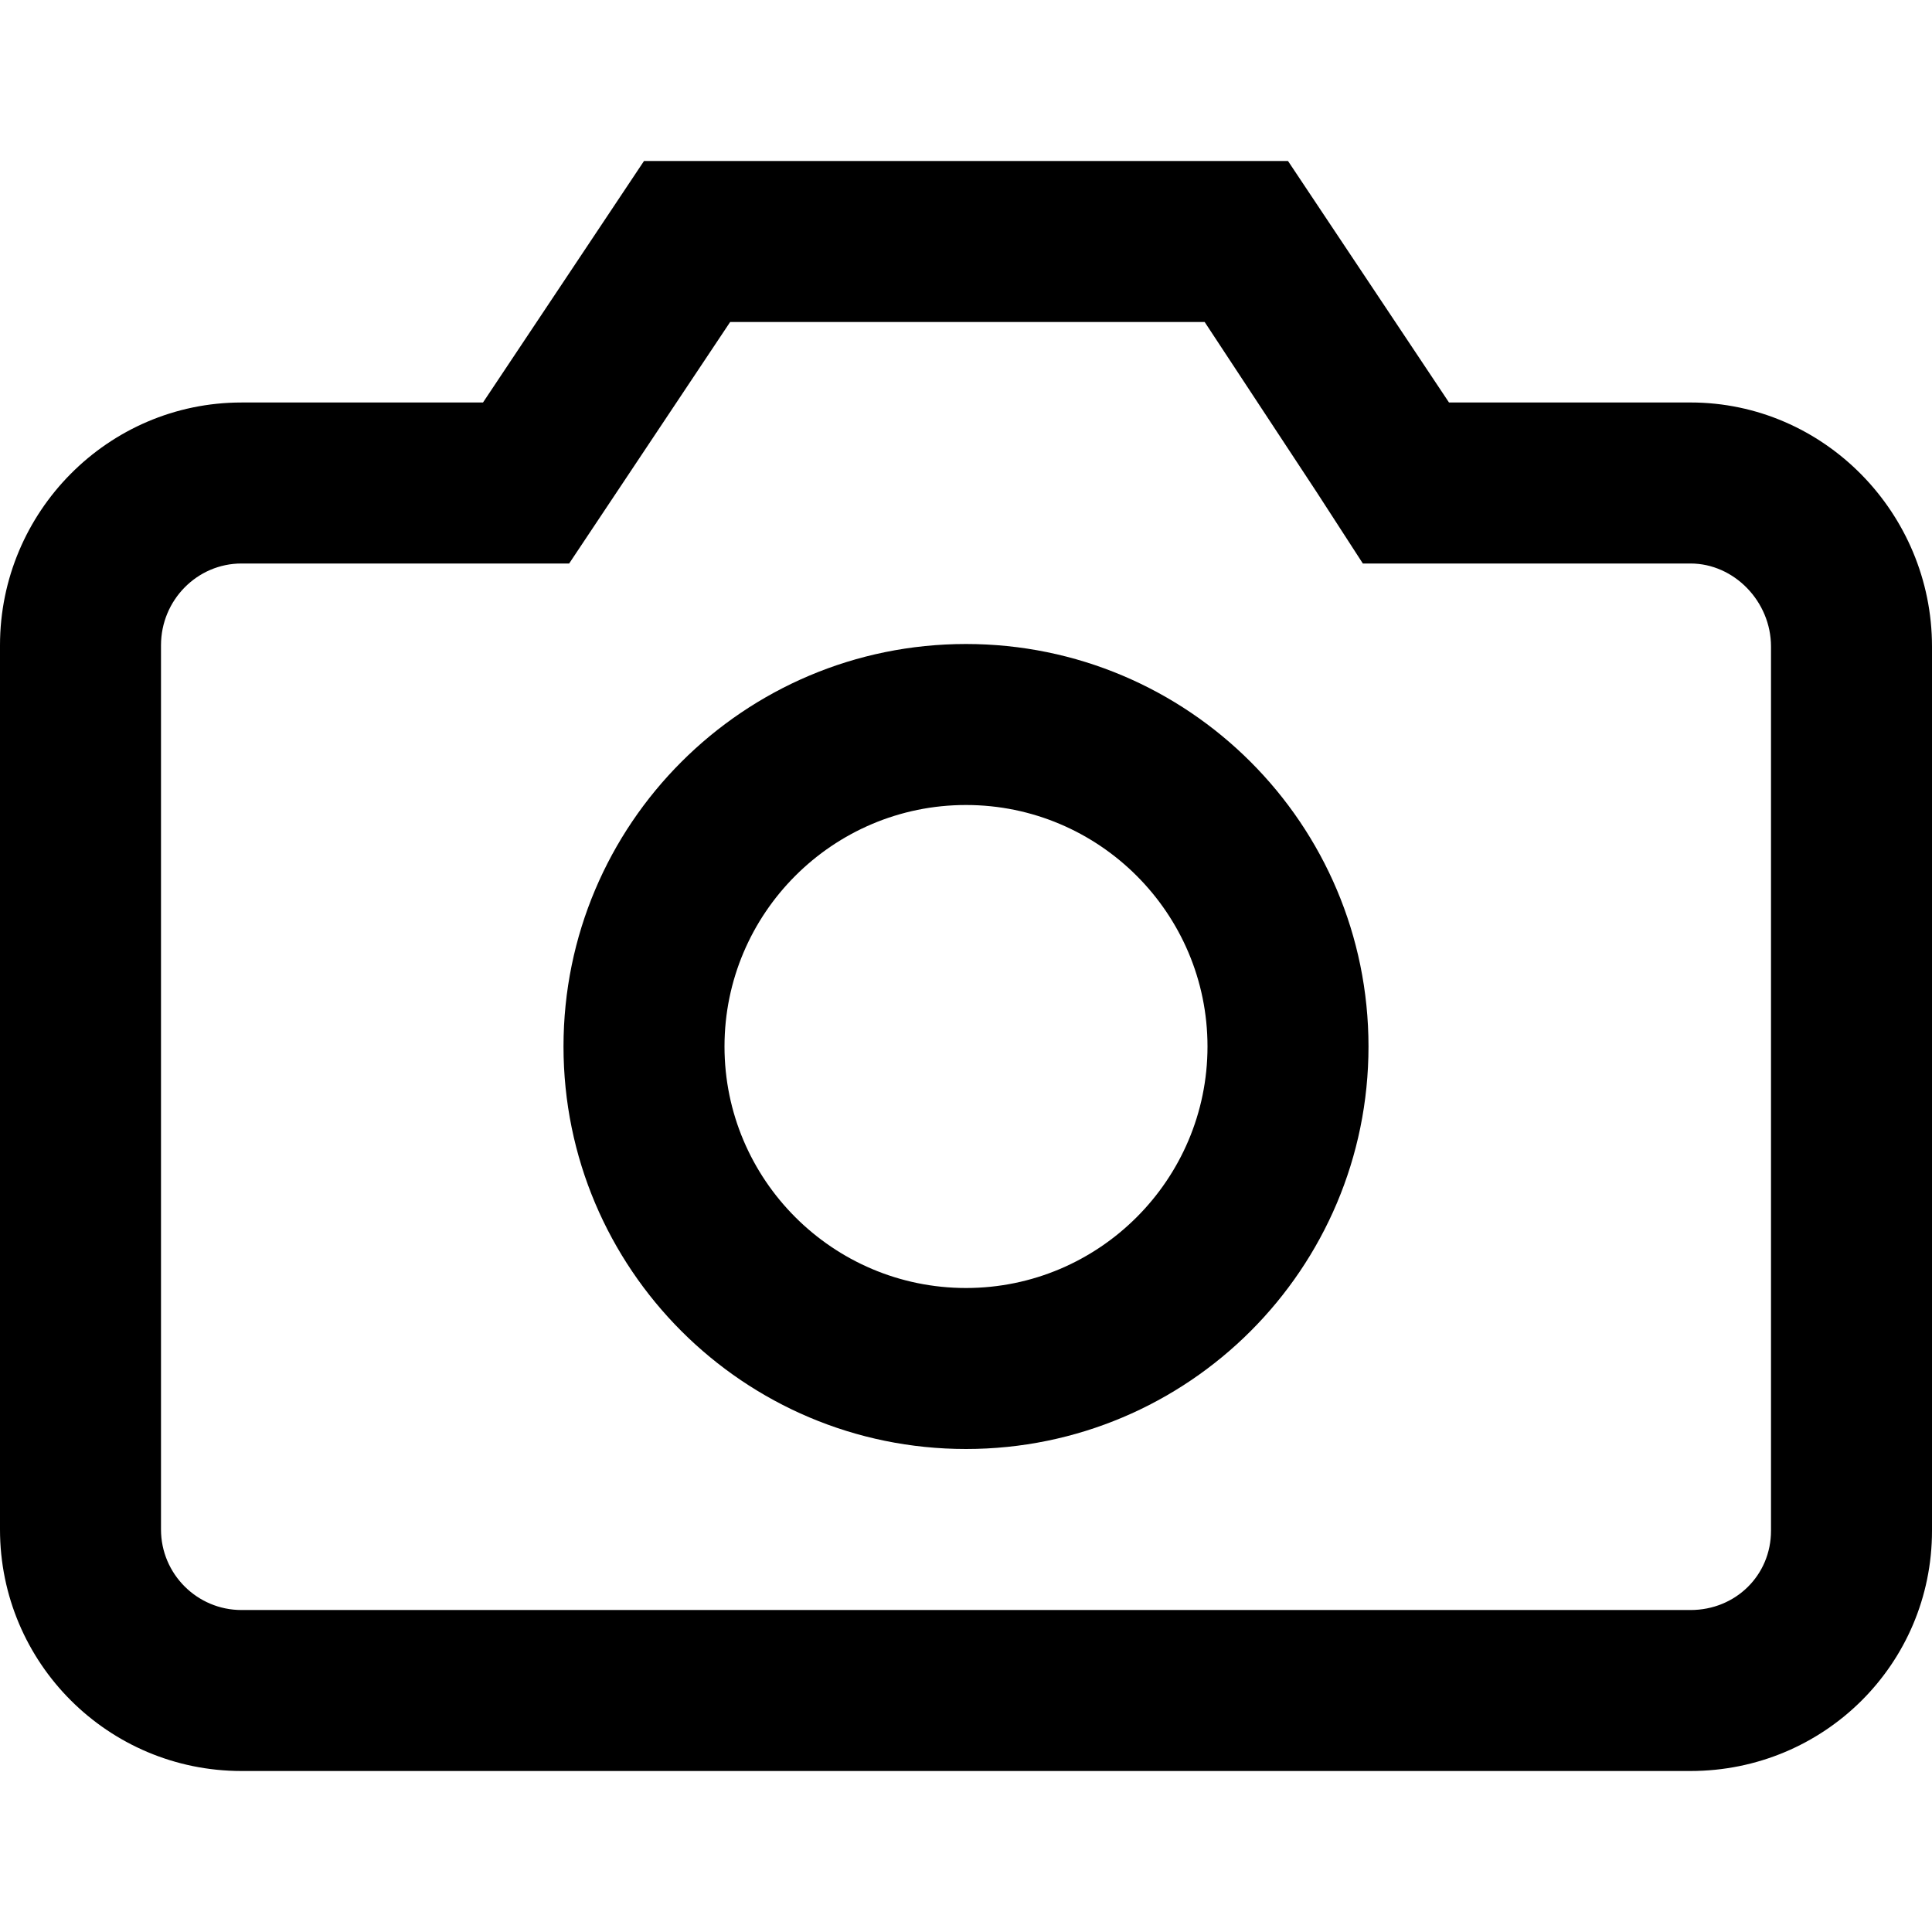
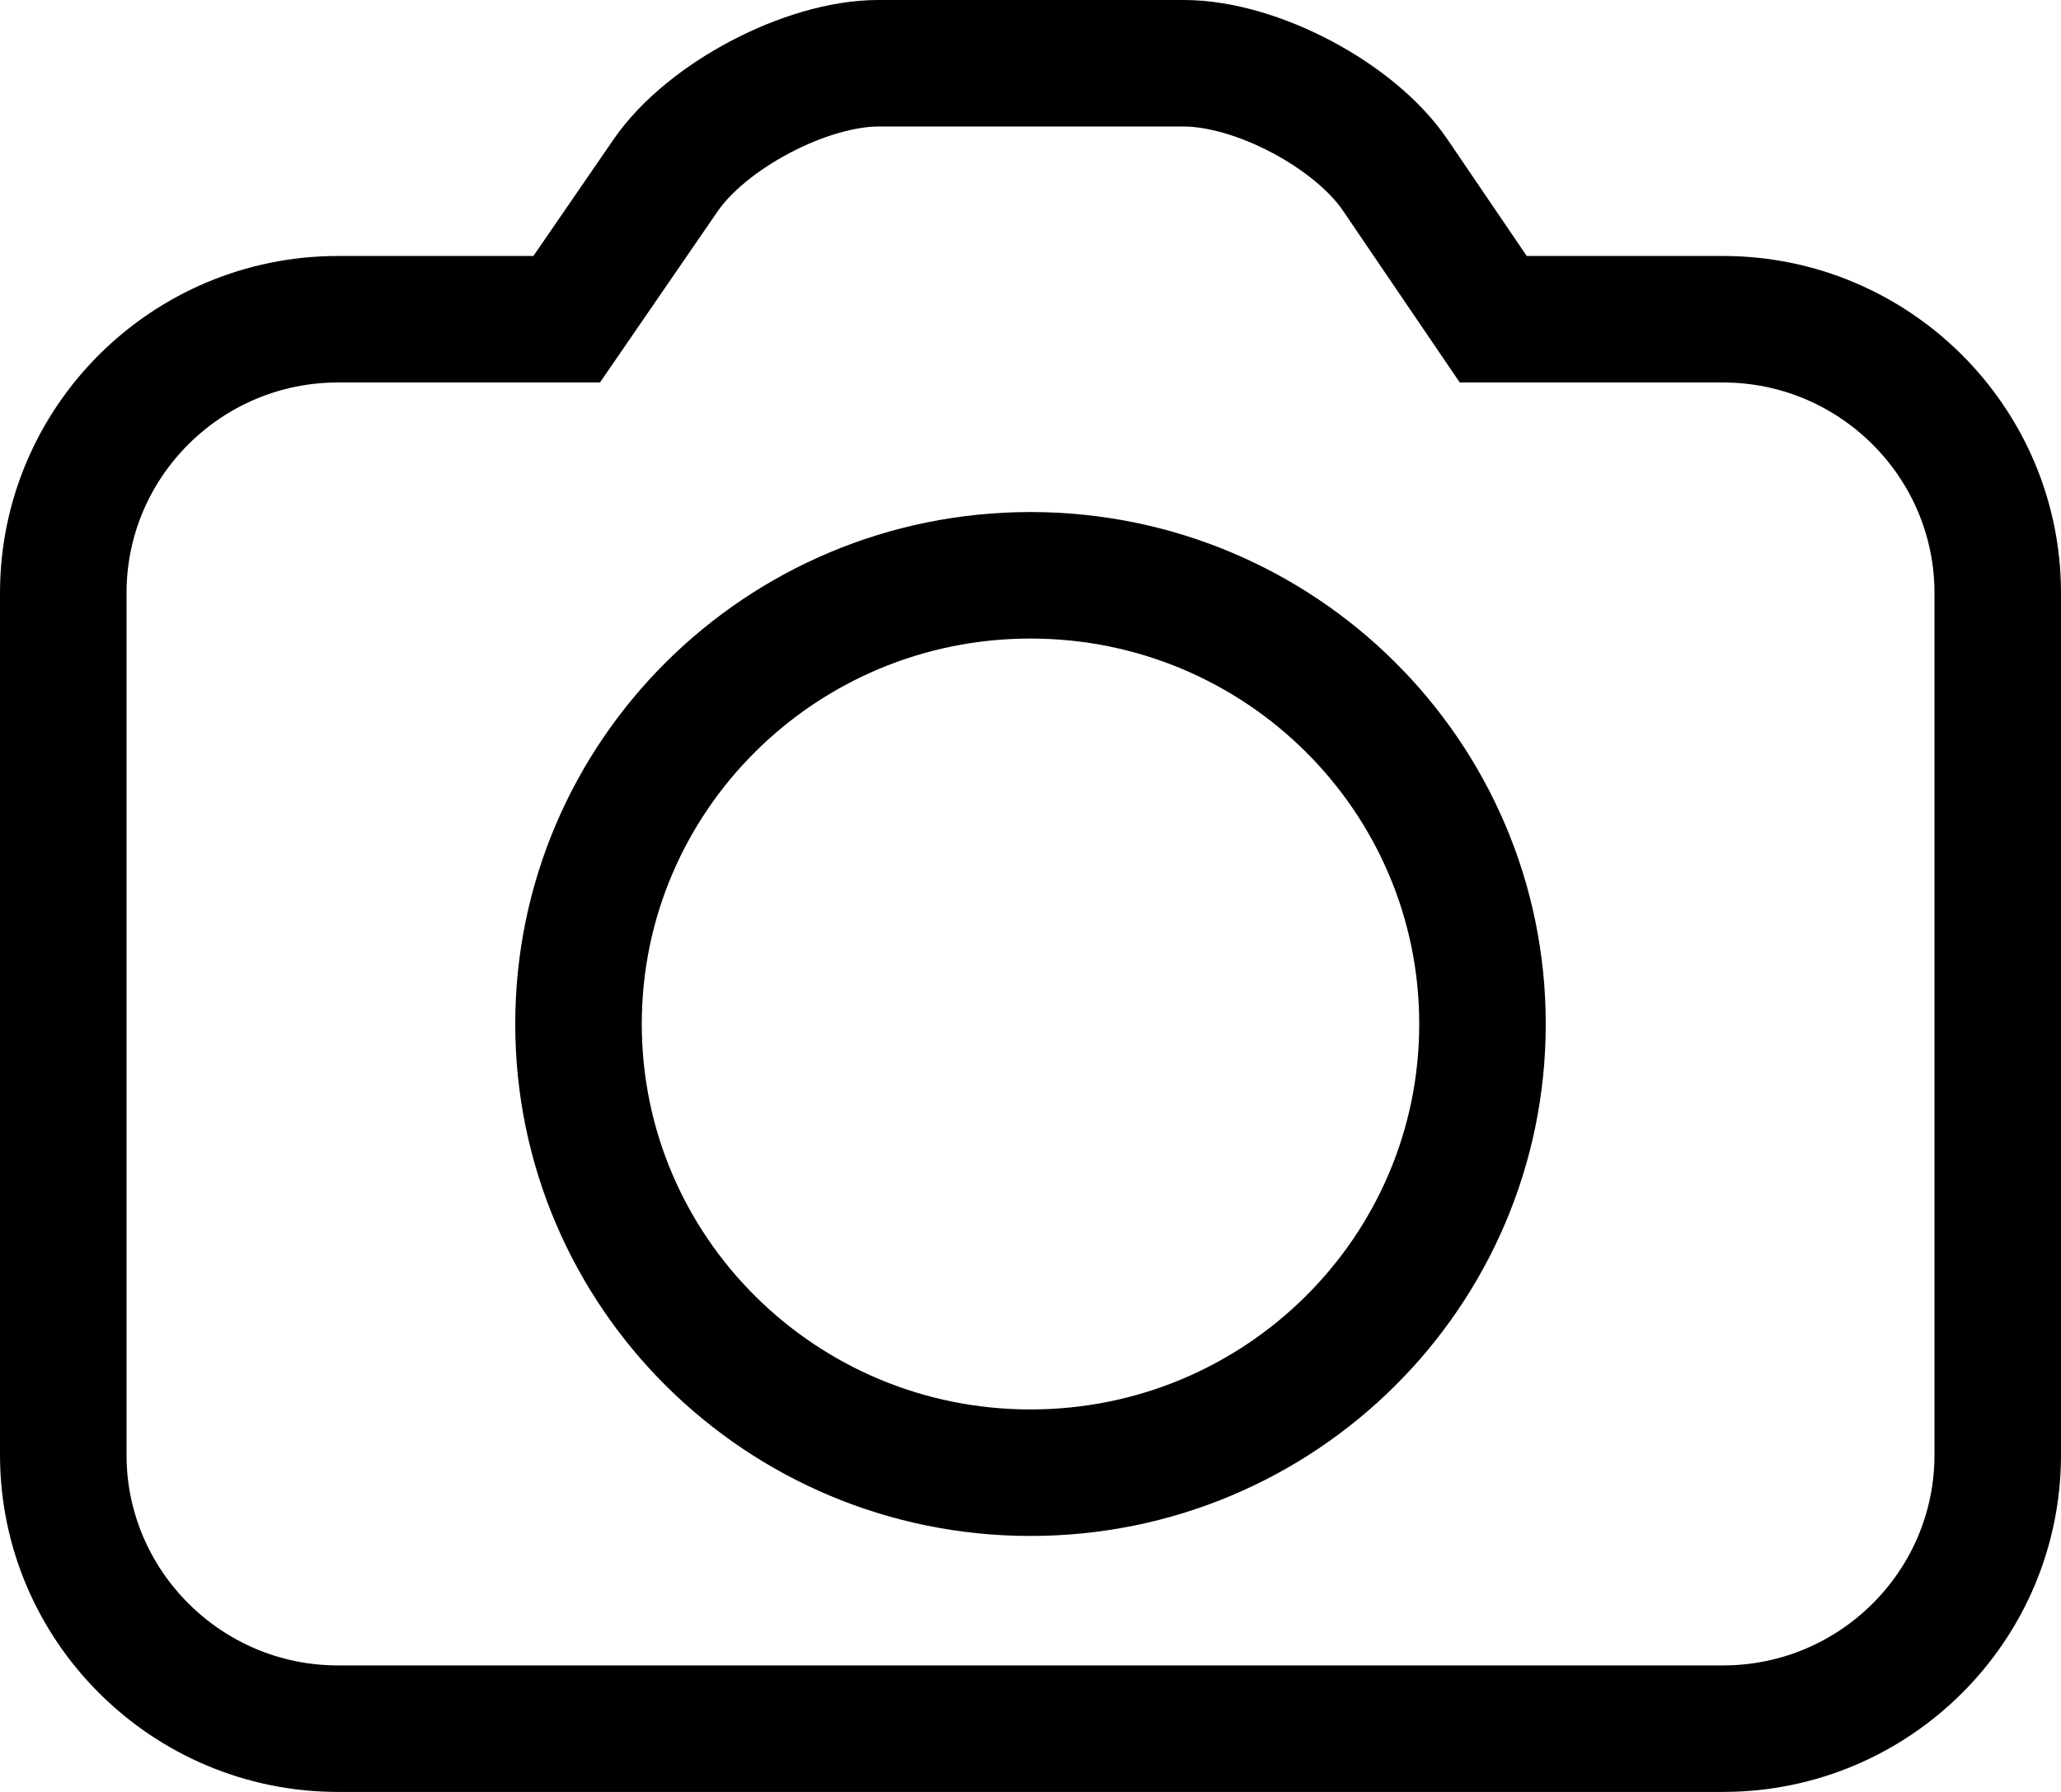
- <svg xmlns="http://www.w3.org/2000/svg" enable-background="new 0 0 96 96" height="96px" id="camera" version="1.1" viewBox="0 0 96 96" width="96px" xml:space="preserve">
-   <path d="M59.859,16l5.555,8.438L67.719,28H72h12c2.168,0,4,1.889,4,4.125v43.938c0,2.21-1.757,3.938-4,3.938H12  c-2.206,0-4-1.794-4-4V32.062c0-2.239,1.794-4.062,4-4.062h12h4.281l2.375-3.562l5.625-8.438H60 M64,8H32l-8,12H12  C5.37,20,0,25.434,0,32.062V76c0,6.63,5.37,12,12,12h72c6.63,0,12-5.309,12-11.938V32.124c0-6.63-5.37-12.125-12-12.125H72L64,8  L64,8z" />
-   <path d="M48,40c6.617,0,12,5.383,12,12s-5.384,12-12,12c-6.617,0-12-5.383-12-12S41.382,40,48,40 M48,32c-11.046,0-20,8.955-20,20  s8.955,20,20,20c11.046,0,20-8.954,20-20S59.046,32,48,32L48,32z" />
+ <svg xmlns="http://www.w3.org/2000/svg" width="23px" height="20px" viewBox="0 0 23 20" version="1.1">
+   <g id="Web" stroke="none" stroke-width="1" fill="none" fill-rule="evenodd">
+     <g id="Home" transform="translate(-1167, -26)" stroke="#000000" stroke-width="1.412">
+       <g id="Camera" transform="translate(1167, 26)">
+         <path d="M7.428,1.957 L6.324,3.563 L3.772,3.563 C2.08,3.563 0.706,4.933 0.706,6.619 L0.706,16.238 C0.706,17.921 2.081,19.294 3.772,19.294 L19.228,19.294 C20.92,19.294 22.294,17.925 22.294,16.238 L22.294,6.619 C22.294,4.936 20.919,3.563 19.228,3.563 L16.664,3.563 L15.569,1.952 C15.117,1.286 14.018,0.706 13.21,0.706 L9.803,0.706 C8.998,0.706 7.886,1.291 7.428,1.957 Z" id="Combined-Shape" />
+         <ellipse id="Oval-2" cx="11.5" cy="11.429" rx="5.044" ry="5.008" />
+       </g>
+     </g>
+   </g>
</svg>
